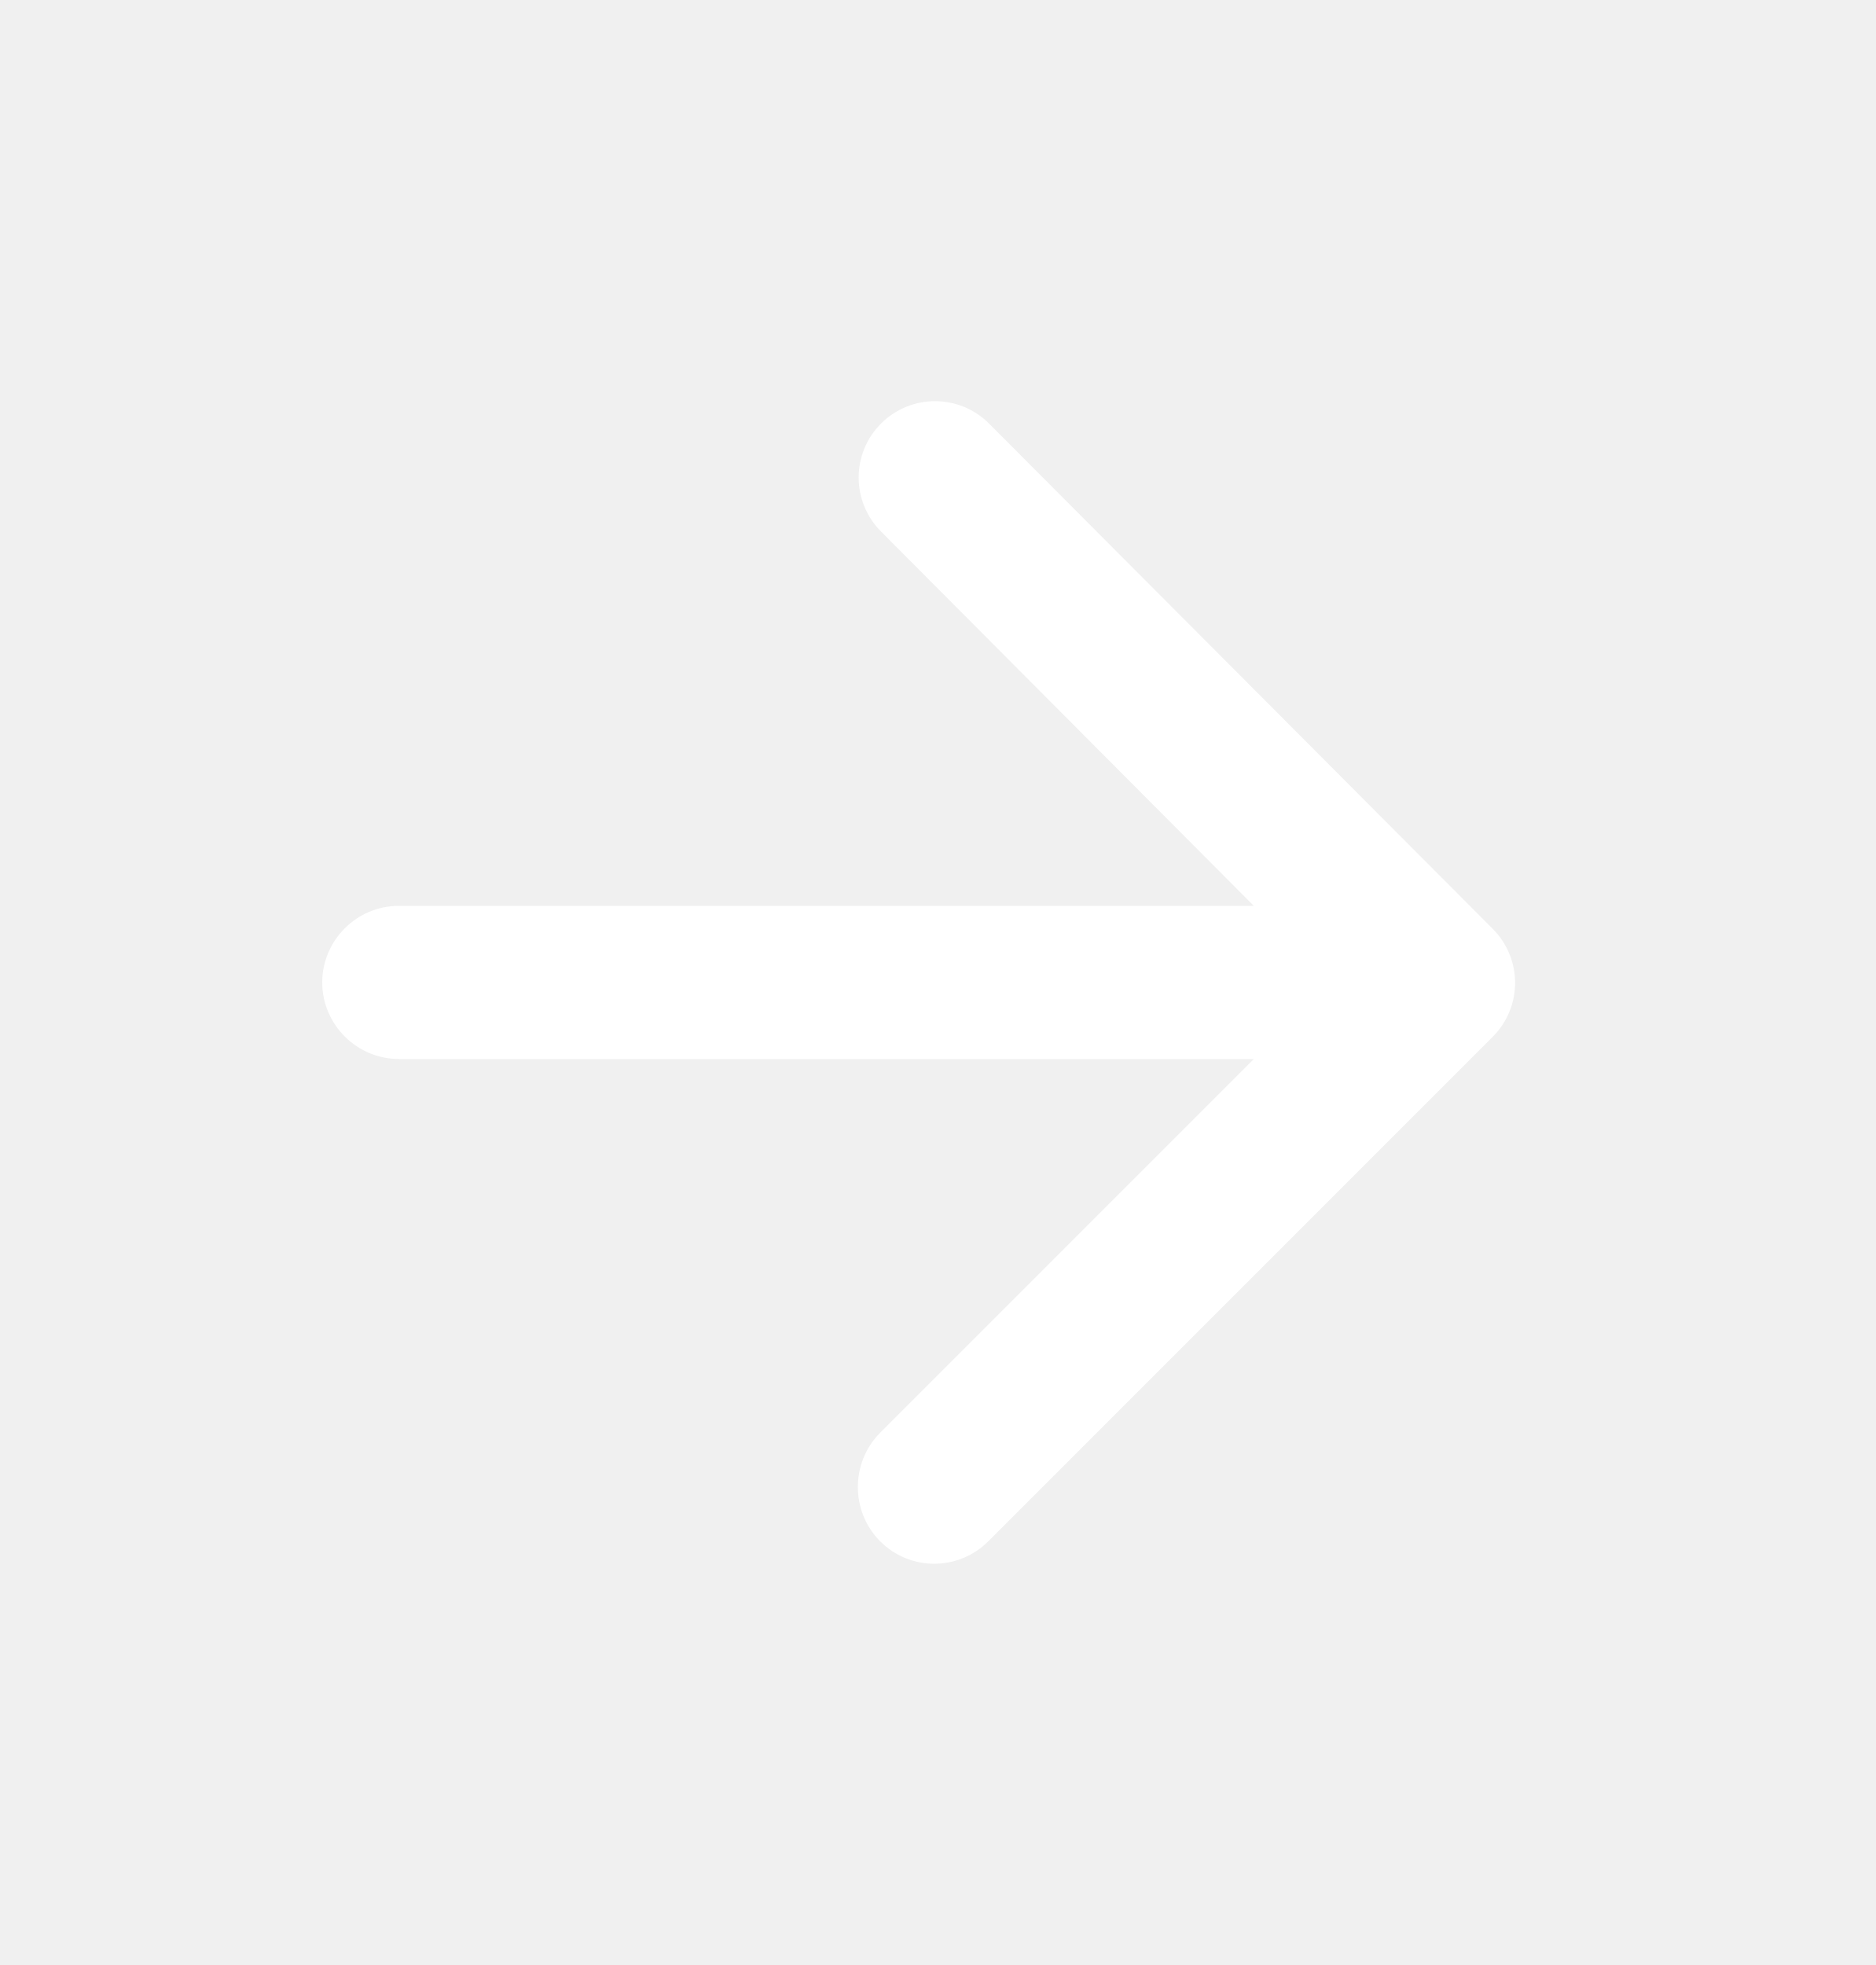
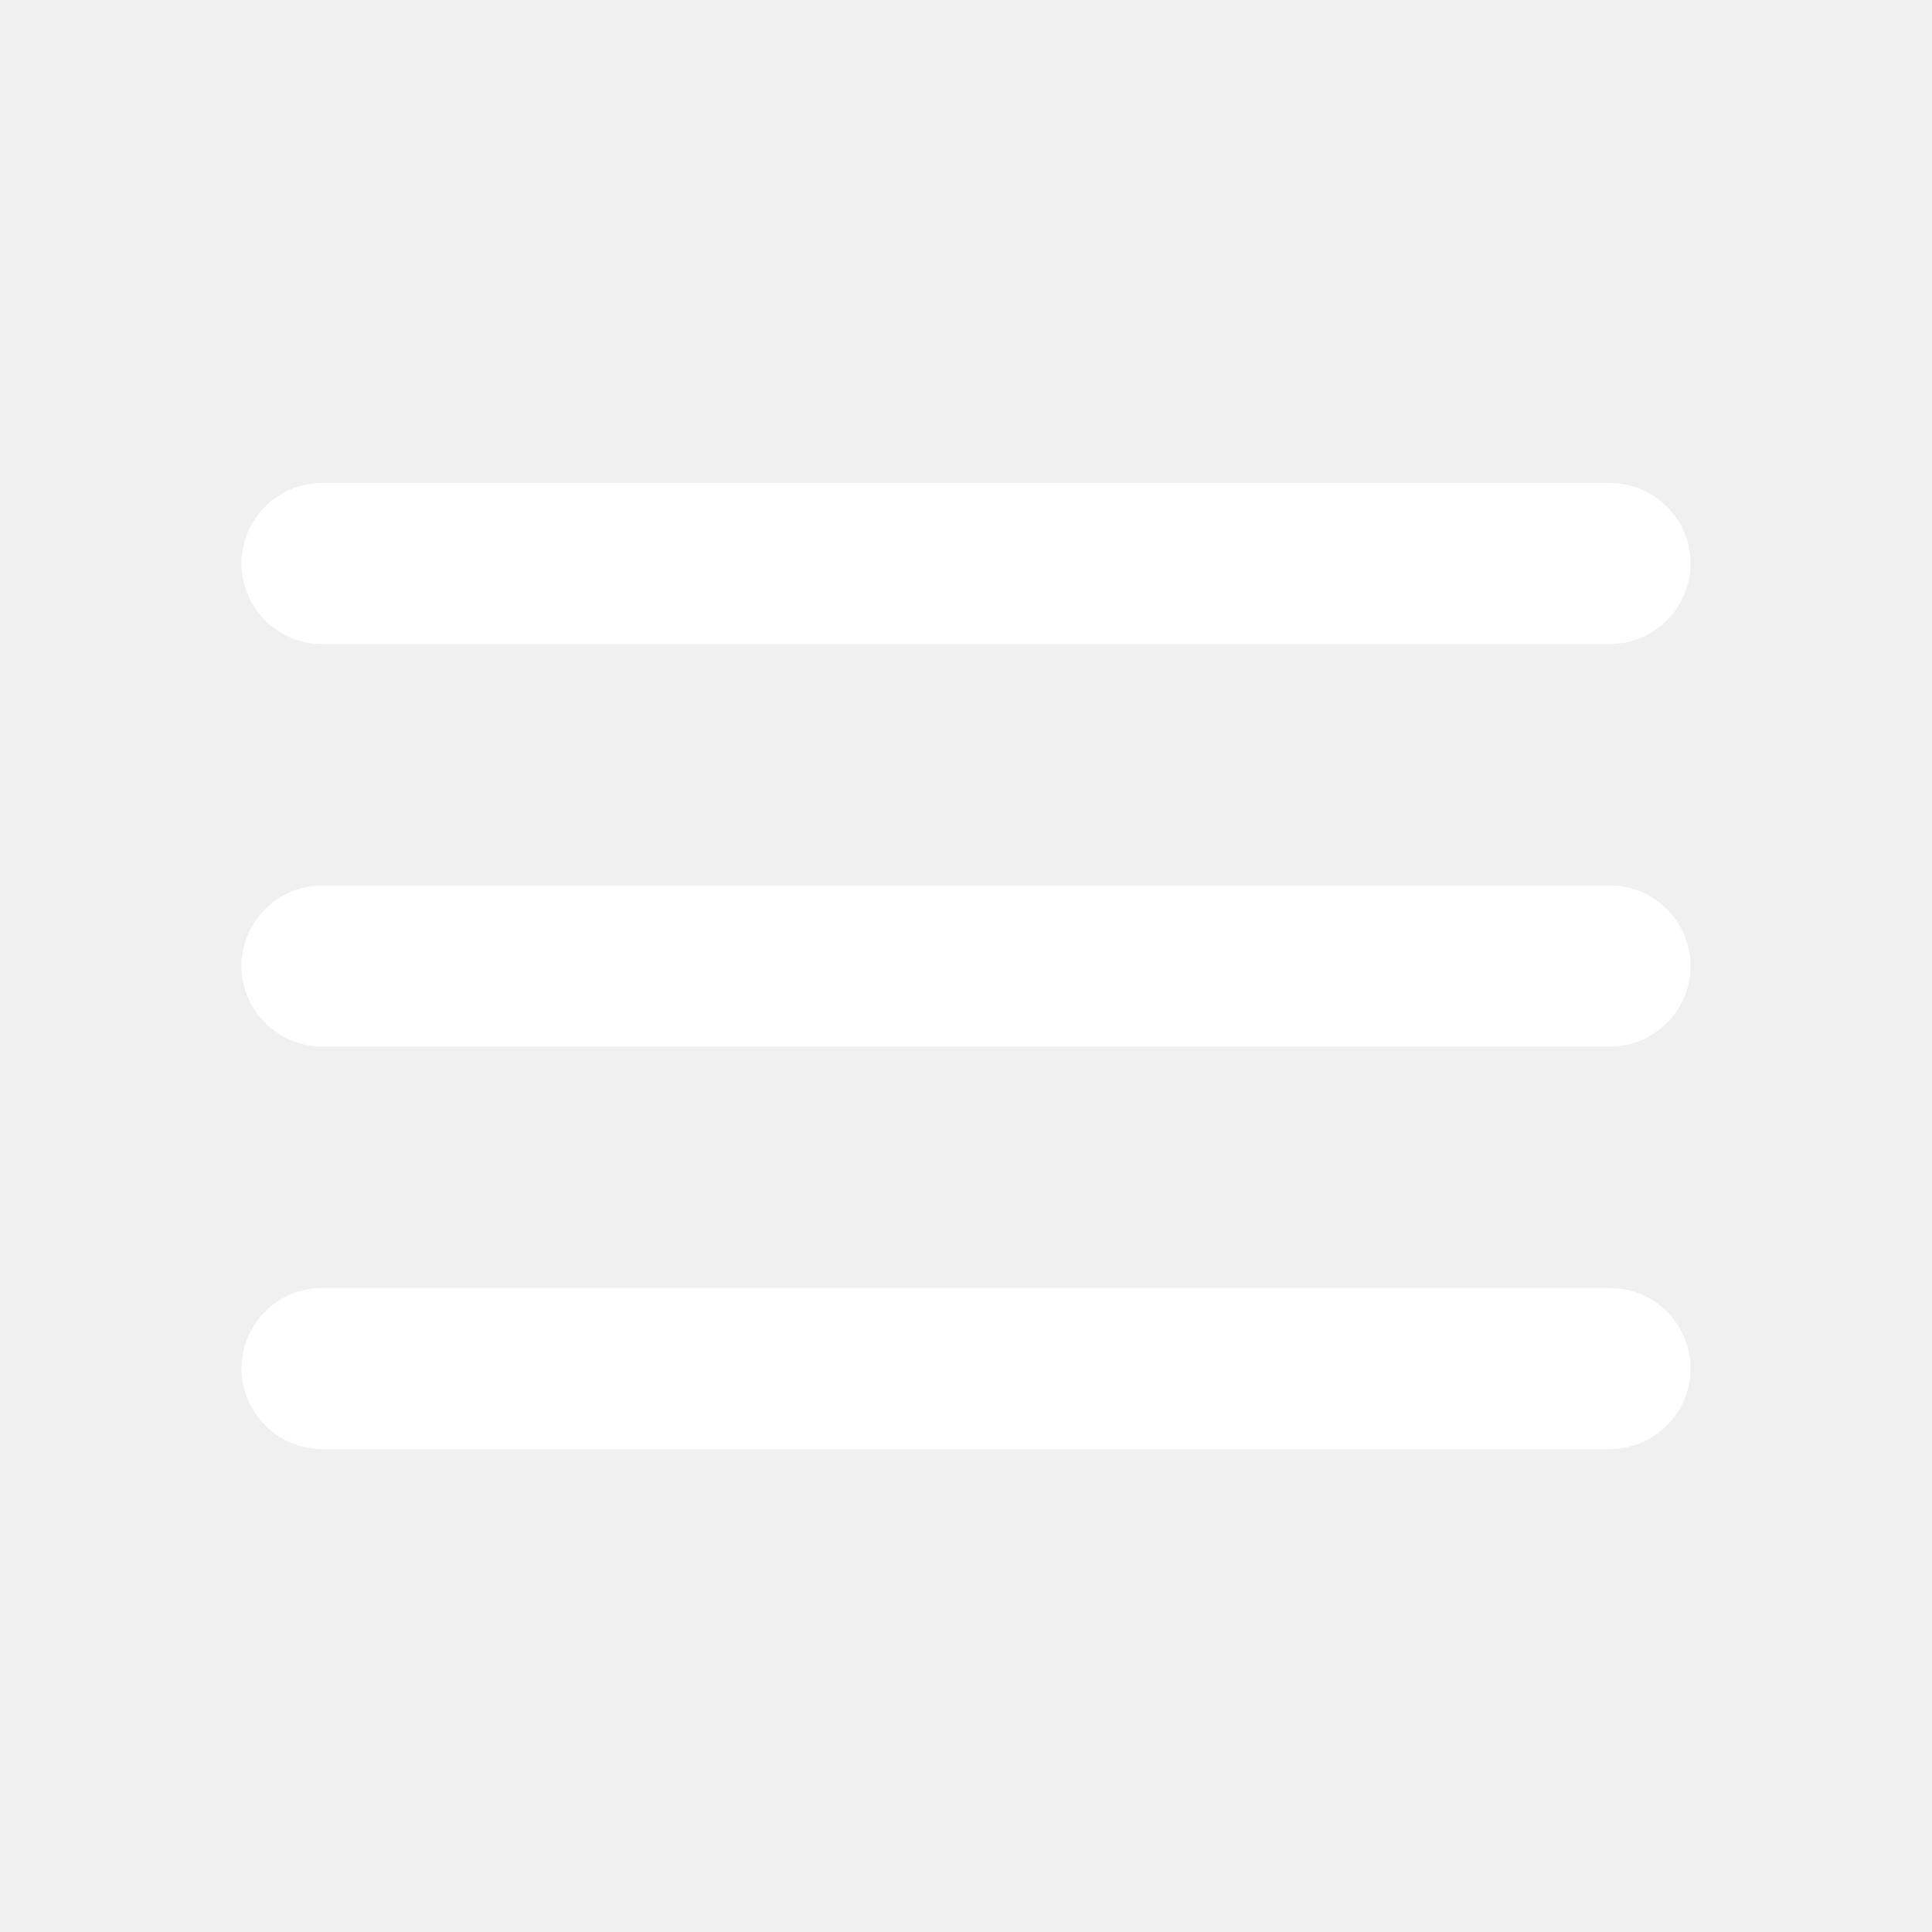
- <svg xmlns="http://www.w3.org/2000/svg" fill="none" height="22" viewBox="0 0 21 22" width="21">
-   <path d="m4.465 11.857h9.574l-4.183 4.183c-.334.334-.334.883 0 1.217.334.334.874.334 1.209 0l5.649-5.649c.334-.334.334-.874 0-1.209l-5.64-5.657c-.334-.334-.874-.334-1.209 0-.334.334-.334.874 0 1.209l4.174 4.191h-9.574c-.471 0-.857.386-.857.857 0 .471.386.857.857.857z" fill="#fff" />
+ <svg xmlns="http://www.w3.org/2000/svg" fill="none" height="34" viewBox="0 0 34 34" width="34">
+   <path d="m5.667 25.5h22.667c.779 0 1.417-.637 1.417-1.417 0-.779-.637-1.417-1.417-1.417h-22.667c-.779 0-1.417.637-1.417 1.417 0 .779.637 1.417 1.417 1.417zm0-7.083h22.667c.779 0 1.417-.637 1.417-1.417s-.637-1.417-1.417-1.417h-22.667c-.779 0-1.417.637-1.417 1.417s.637 1.417 1.417 1.417zm-1.417-8.5c0 .779.637 1.417 1.417 1.417h22.667c.779 0 1.417-.637 1.417-1.417 0-.779-.637-1.417-1.417-1.417h-22.667c-.779 0-1.417.637-1.417 1.417z" fill="#fff" />
</svg>
